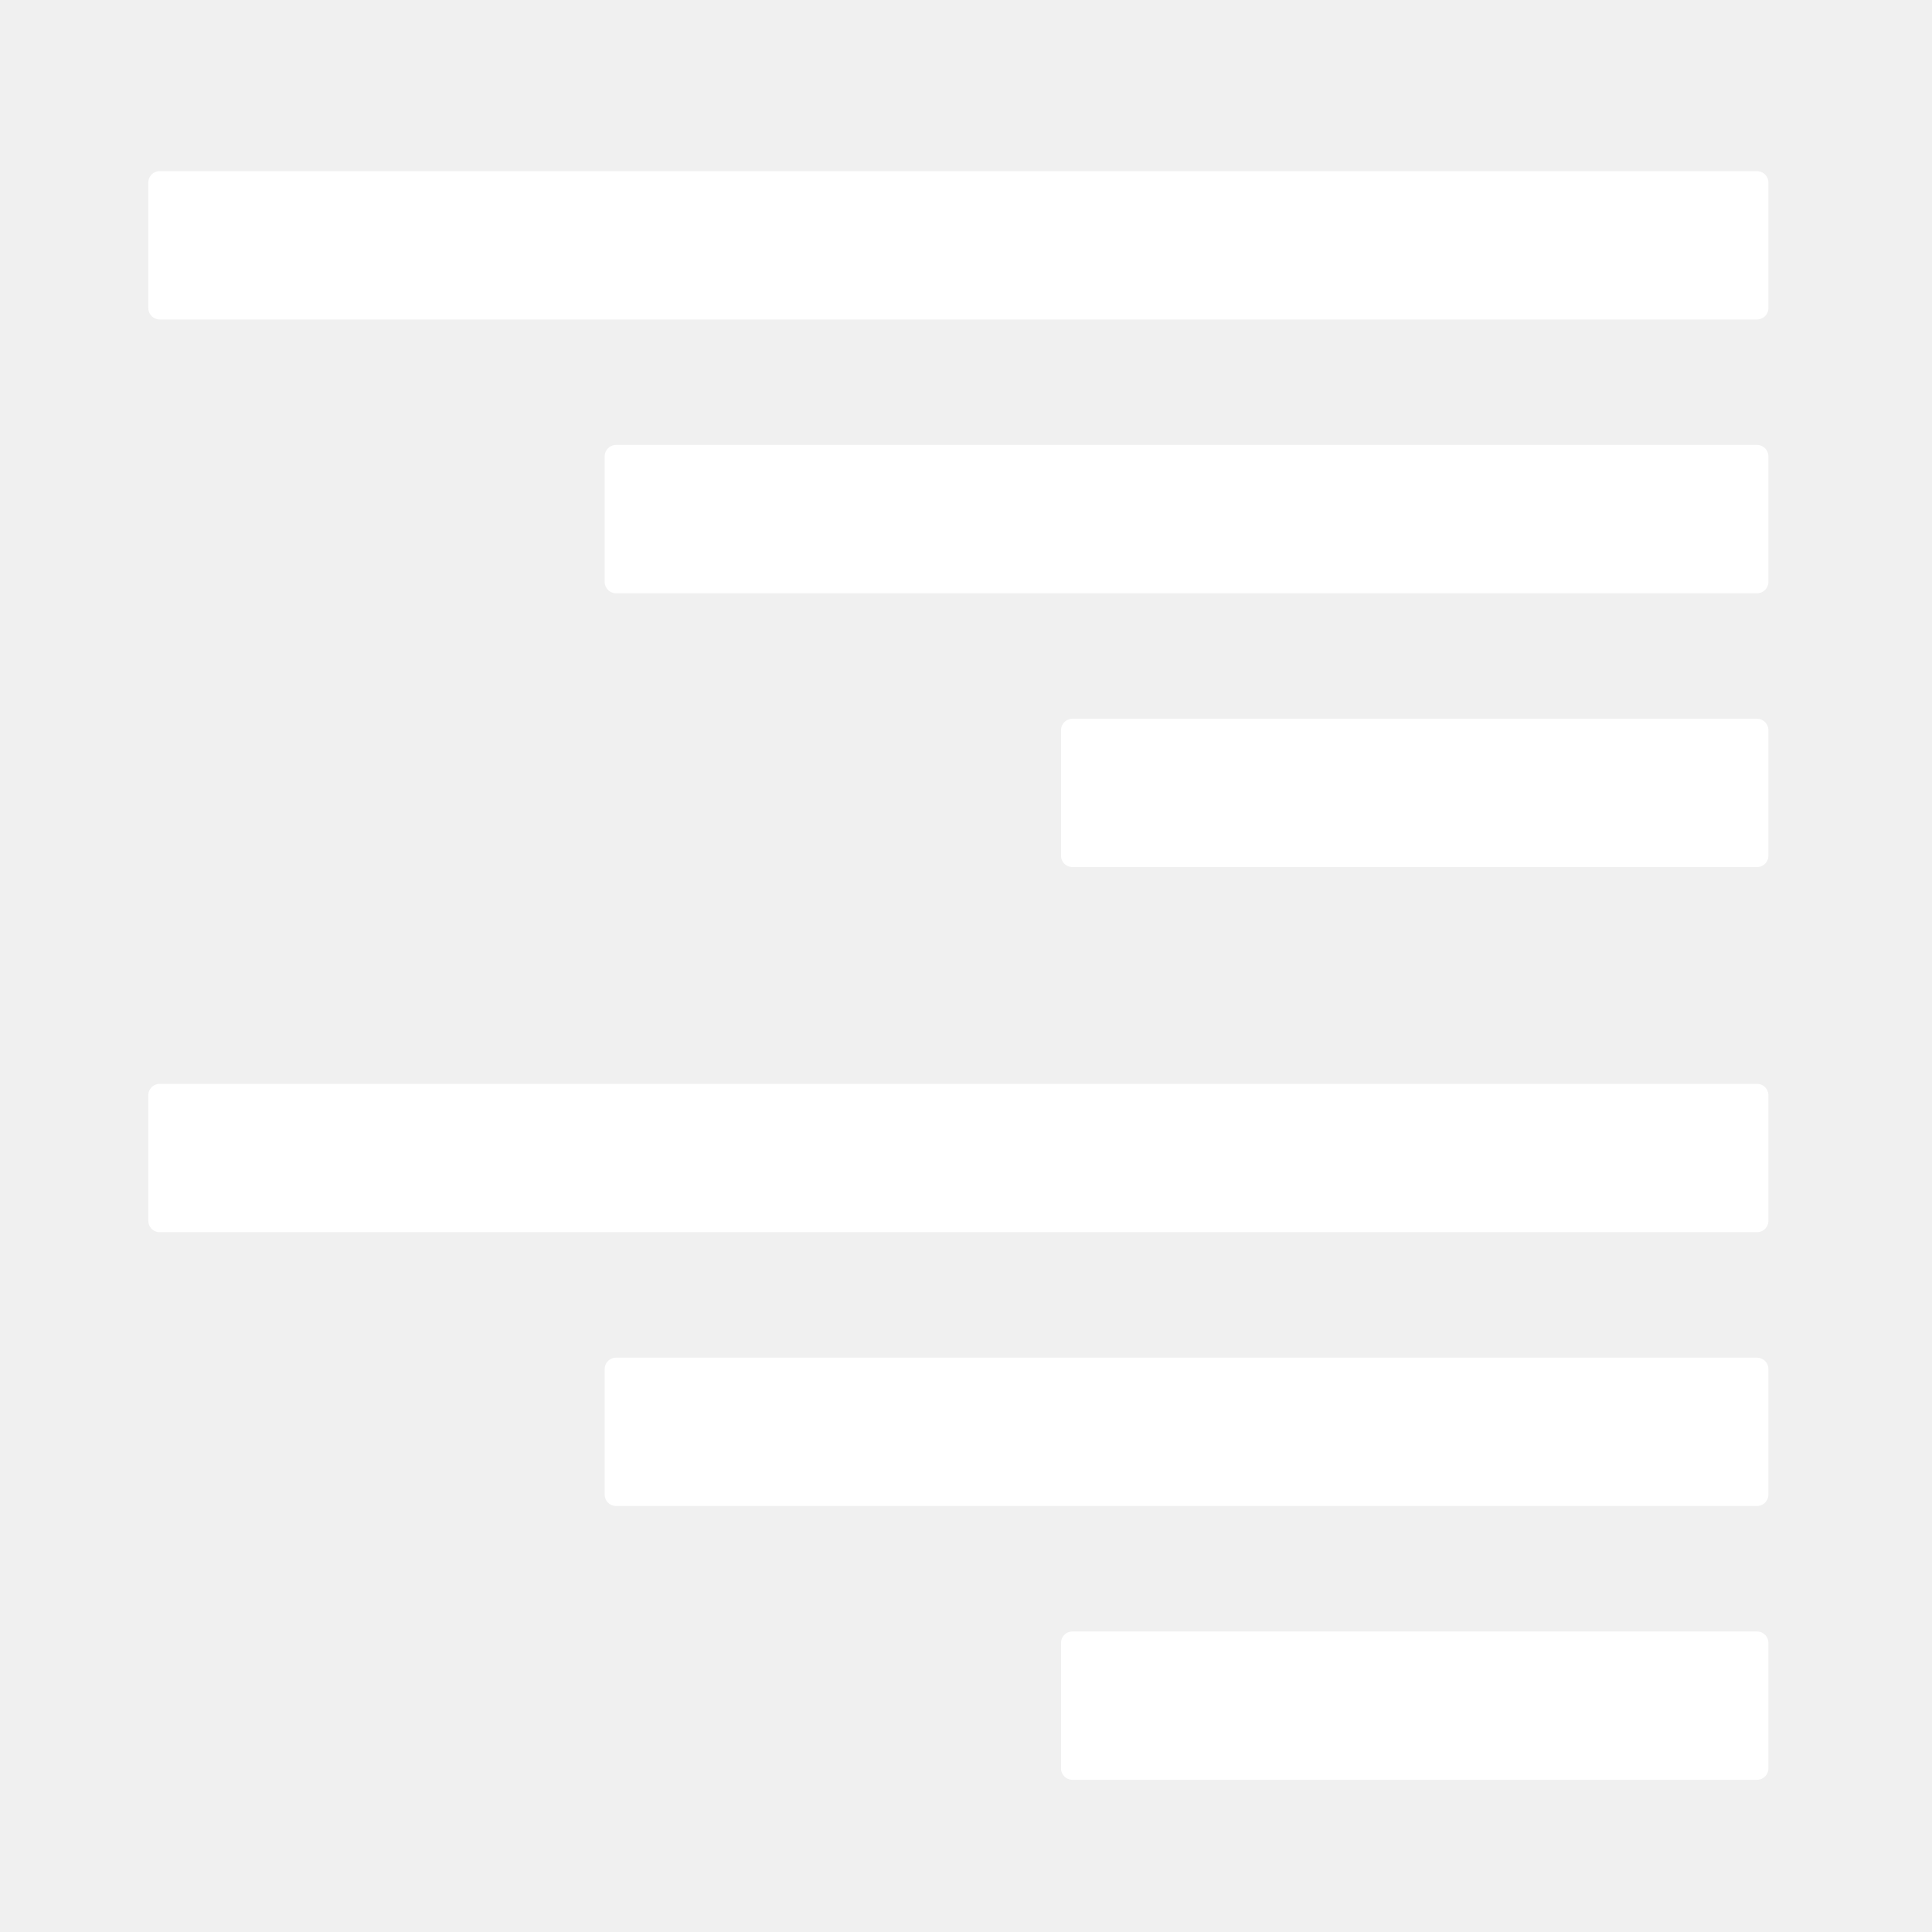
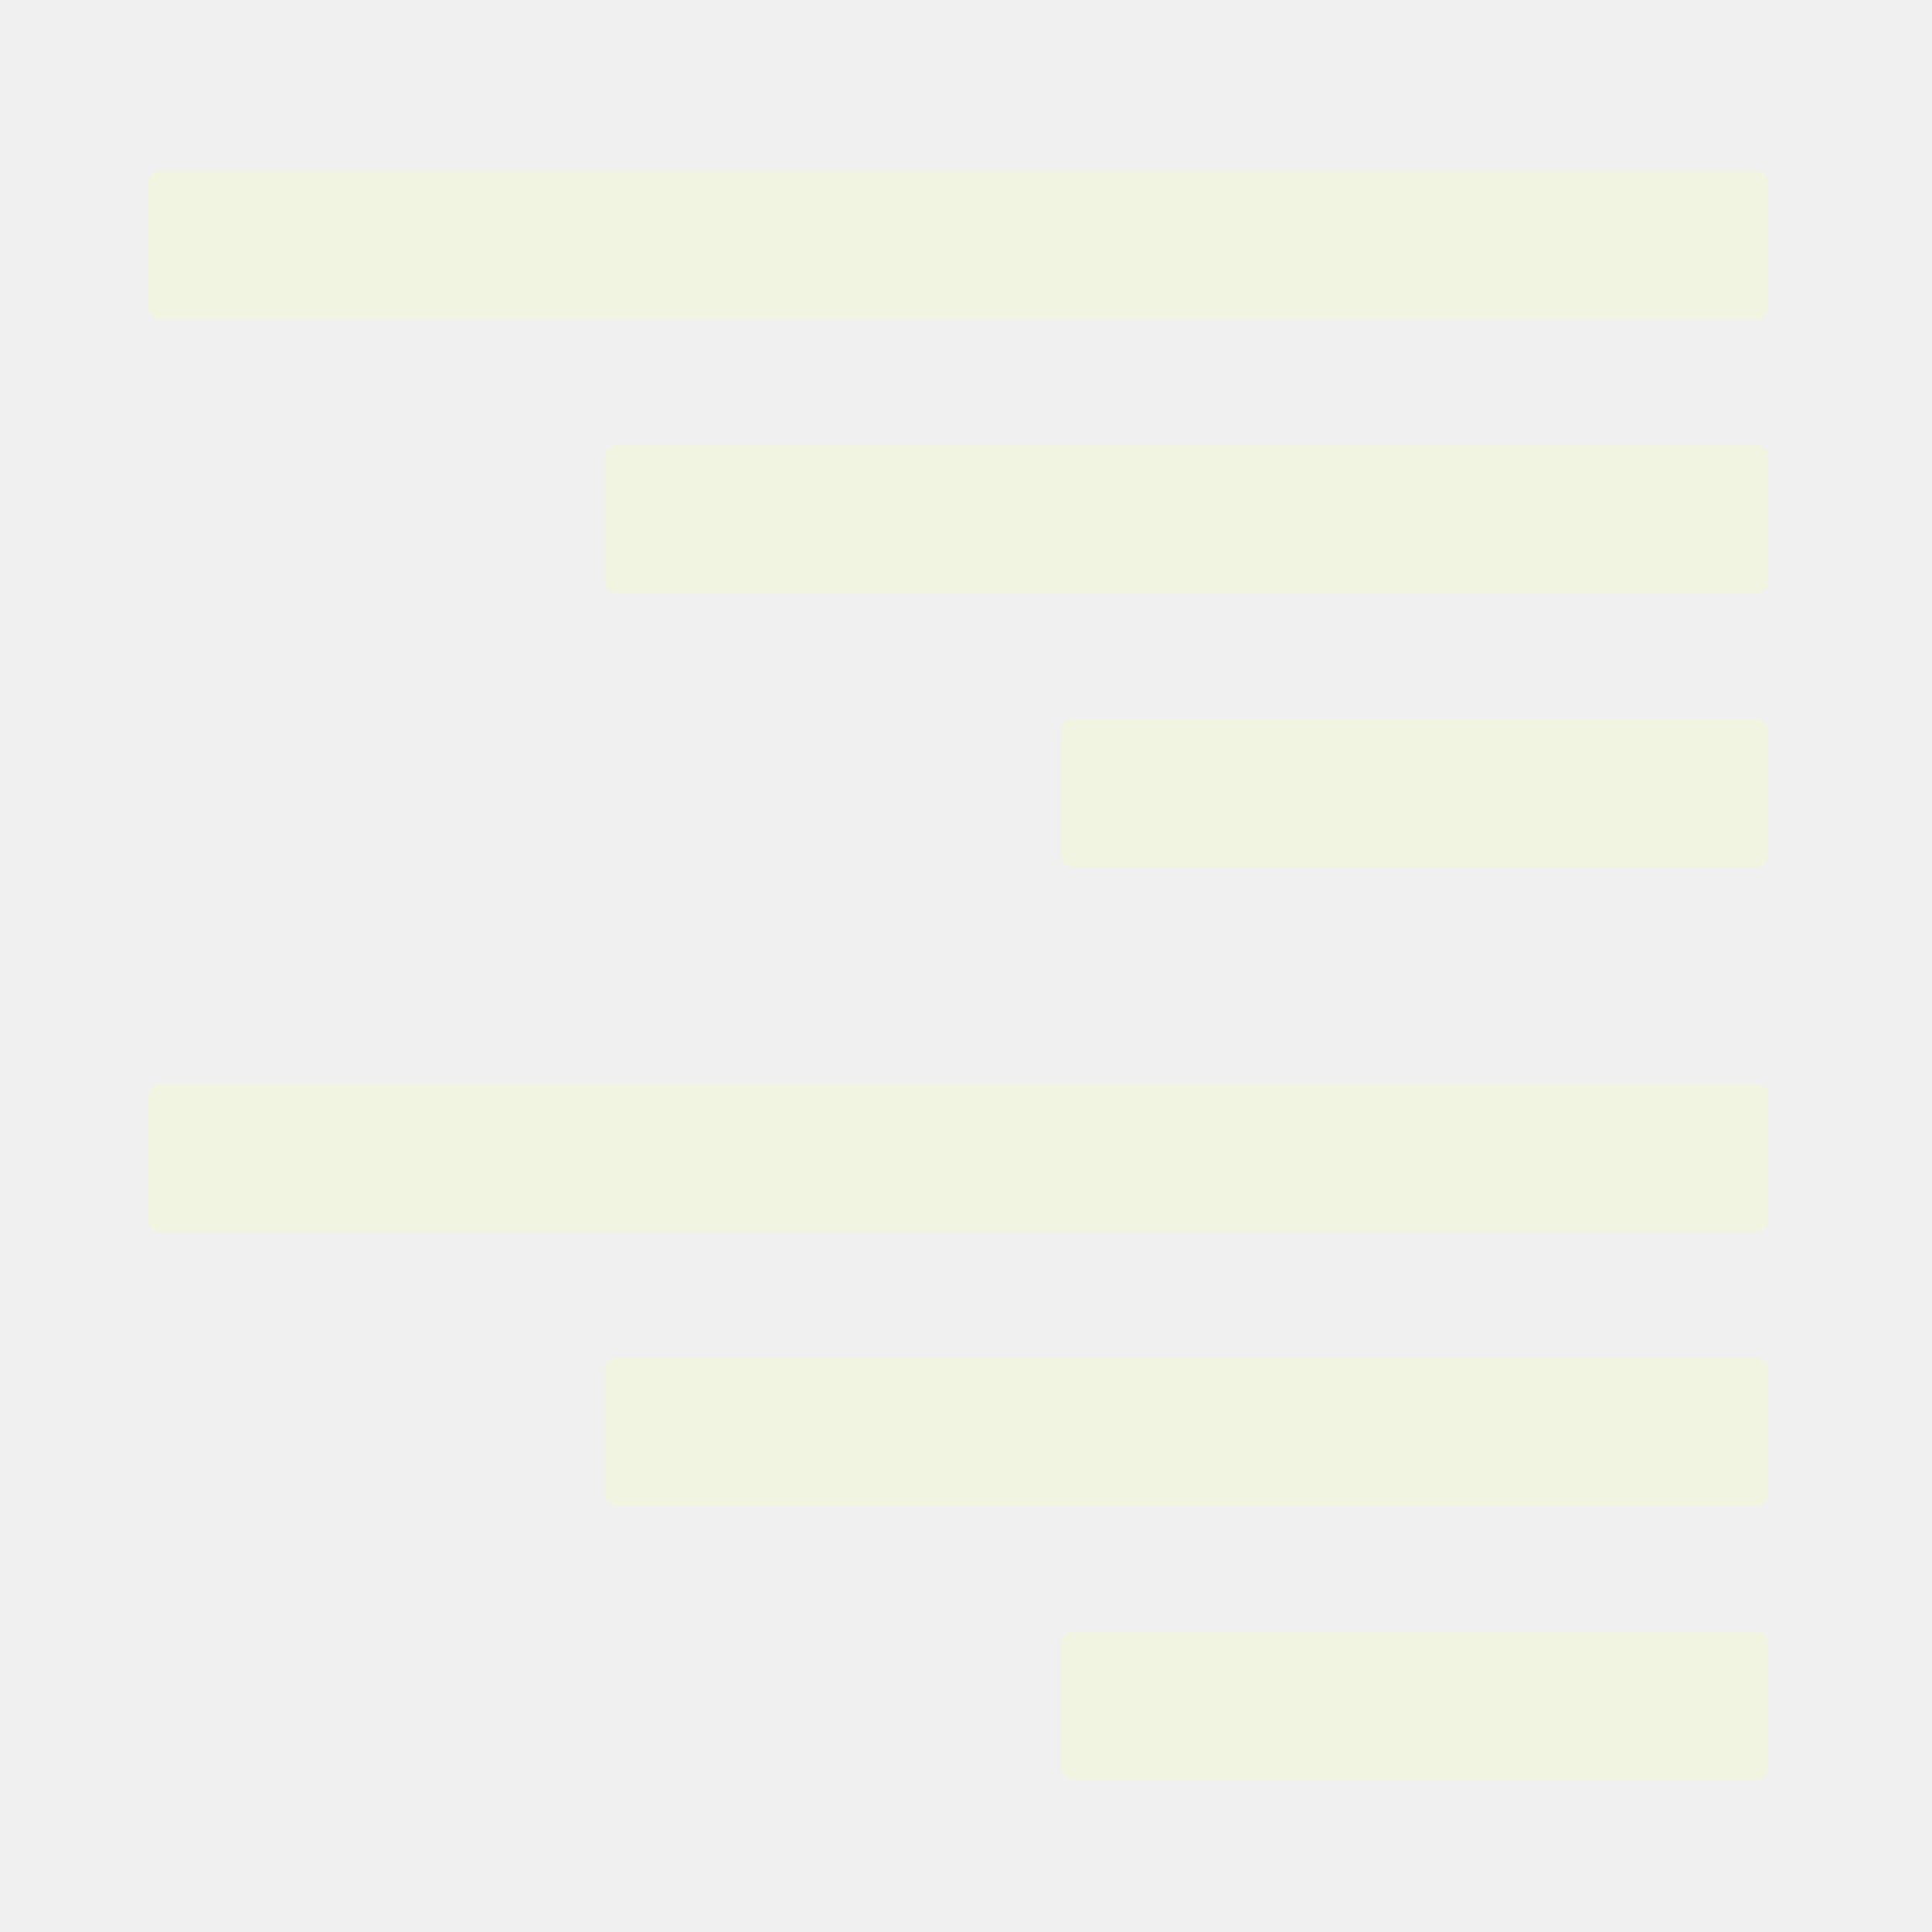
<svg xmlns="http://www.w3.org/2000/svg" width="32" height="32" viewBox="0 0 8.467 8.467" version="1.1" id="svg8">
  <defs id="defs2" />
  <g id="layer1">
    <g id="layer2">
-       <rect style="fill:#ffffff;fill-opacity:1;stroke:#ffffff;stroke-width:0.1;stroke-linecap:round;stroke-miterlimit:4;stroke-dasharray:none;stroke-opacity:1;paint-order:fill markers stroke;stroke-linejoin:round" id="rect4331" width="7" height="0.55" x=".7" y=".8" />
-       <rect style="fill:#ffffff;fill-opacity:1;stroke:#ffffff;stroke-width:0.1;stroke-linecap:round;stroke-miterlimit:4;stroke-dasharray:none;stroke-opacity:1;paint-order:fill markers stroke;stroke-linejoin:round" id="rect5285-2" width="5" height="0.55" x="2.7" y="2" />
-       <rect style="fill:#ffffff;fill-opacity:1;stroke:#ffffff;stroke-width:0.1;stroke-linecap:round;stroke-miterlimit:4;stroke-dasharray:none;stroke-opacity:1;paint-order:fill markers stroke;stroke-linejoin:round" id="rect5281" width="3" height="0.55" x="4.7" y="3.2" />
-       <rect style="fill:#ffffff;fill-opacity:1;stroke:#ffffff;stroke-width:0.1;stroke-linecap:round;stroke-miterlimit:4;stroke-dasharray:none;stroke-opacity:1;paint-order:fill markers stroke;stroke-linejoin:round" id="rect5283" width="7" height="0.55" x=".7" y="4.8" />
-       <rect style="fill:#ffffff;fill-opacity:1;stroke:#ffffff;stroke-width:0.1;stroke-linecap:round;stroke-miterlimit:4;stroke-dasharray:none;stroke-opacity:1;paint-order:fill markers stroke;stroke-linejoin:round" id="rect5285" width="5" height="0.55" x="2.7" y="6" />
-       <rect style="fill:#ffffff;fill-opacity:1;stroke:#ffffff;stroke-width:0.1;stroke-linecap:round;stroke-miterlimit:4;stroke-dasharray:none;stroke-opacity:1;paint-order:fill markers stroke;stroke-linejoin:round" id="rect1" width="3" height="0.55" x="4.7" y="7.2" />
+       <rect style="fill:#f0f4e0;fill-opacity:1;stroke:#f0f4e0;stroke-width:0.1;stroke-linecap:round;stroke-miterlimit:4;stroke-dasharray:none;stroke-opacity:1;paint-order:fill markers stroke;stroke-linejoin:round" id="rect4331" width="7" height="0.55" x=".7" y=".8" />
+       <rect style="fill:#f0f4e0;fill-opacity:1;stroke:#f0f4e0;stroke-width:0.1;stroke-linecap:round;stroke-miterlimit:4;stroke-dasharray:none;stroke-opacity:1;paint-order:fill markers stroke;stroke-linejoin:round" id="rect5285-2" width="5" height="0.55" x="2.7" y="2" />
+       <rect style="fill:#f0f4e0;fill-opacity:1;stroke:#f0f4e0;stroke-width:0.1;stroke-linecap:round;stroke-miterlimit:4;stroke-dasharray:none;stroke-opacity:1;paint-order:fill markers stroke;stroke-linejoin:round" id="rect5281" width="3" height="0.55" x="4.7" y="3.2" />
+       <rect style="fill:#f0f4e0;fill-opacity:1;stroke:#f0f4e0;stroke-width:0.1;stroke-linecap:round;stroke-miterlimit:4;stroke-dasharray:none;stroke-opacity:1;paint-order:fill markers stroke;stroke-linejoin:round" id="rect5283" width="7" height="0.55" x=".7" y="4.8" />
+       <rect style="fill:#f0f4e0;fill-opacity:1;stroke:#f0f4e0;stroke-width:0.1;stroke-linecap:round;stroke-miterlimit:4;stroke-dasharray:none;stroke-opacity:1;paint-order:fill markers stroke;stroke-linejoin:round" id="rect5285" width="5" height="0.55" x="2.7" y="6" />
+       <rect style="fill:#f0f4e0;fill-opacity:1;stroke:#f0f4e0;stroke-width:0.1;stroke-linecap:round;stroke-miterlimit:4;stroke-dasharray:none;stroke-opacity:1;paint-order:fill markers stroke;stroke-linejoin:round" id="rect1" width="3" height="0.55" x="4.7" y="7.2" />
    </g>
  </g>
</svg>
